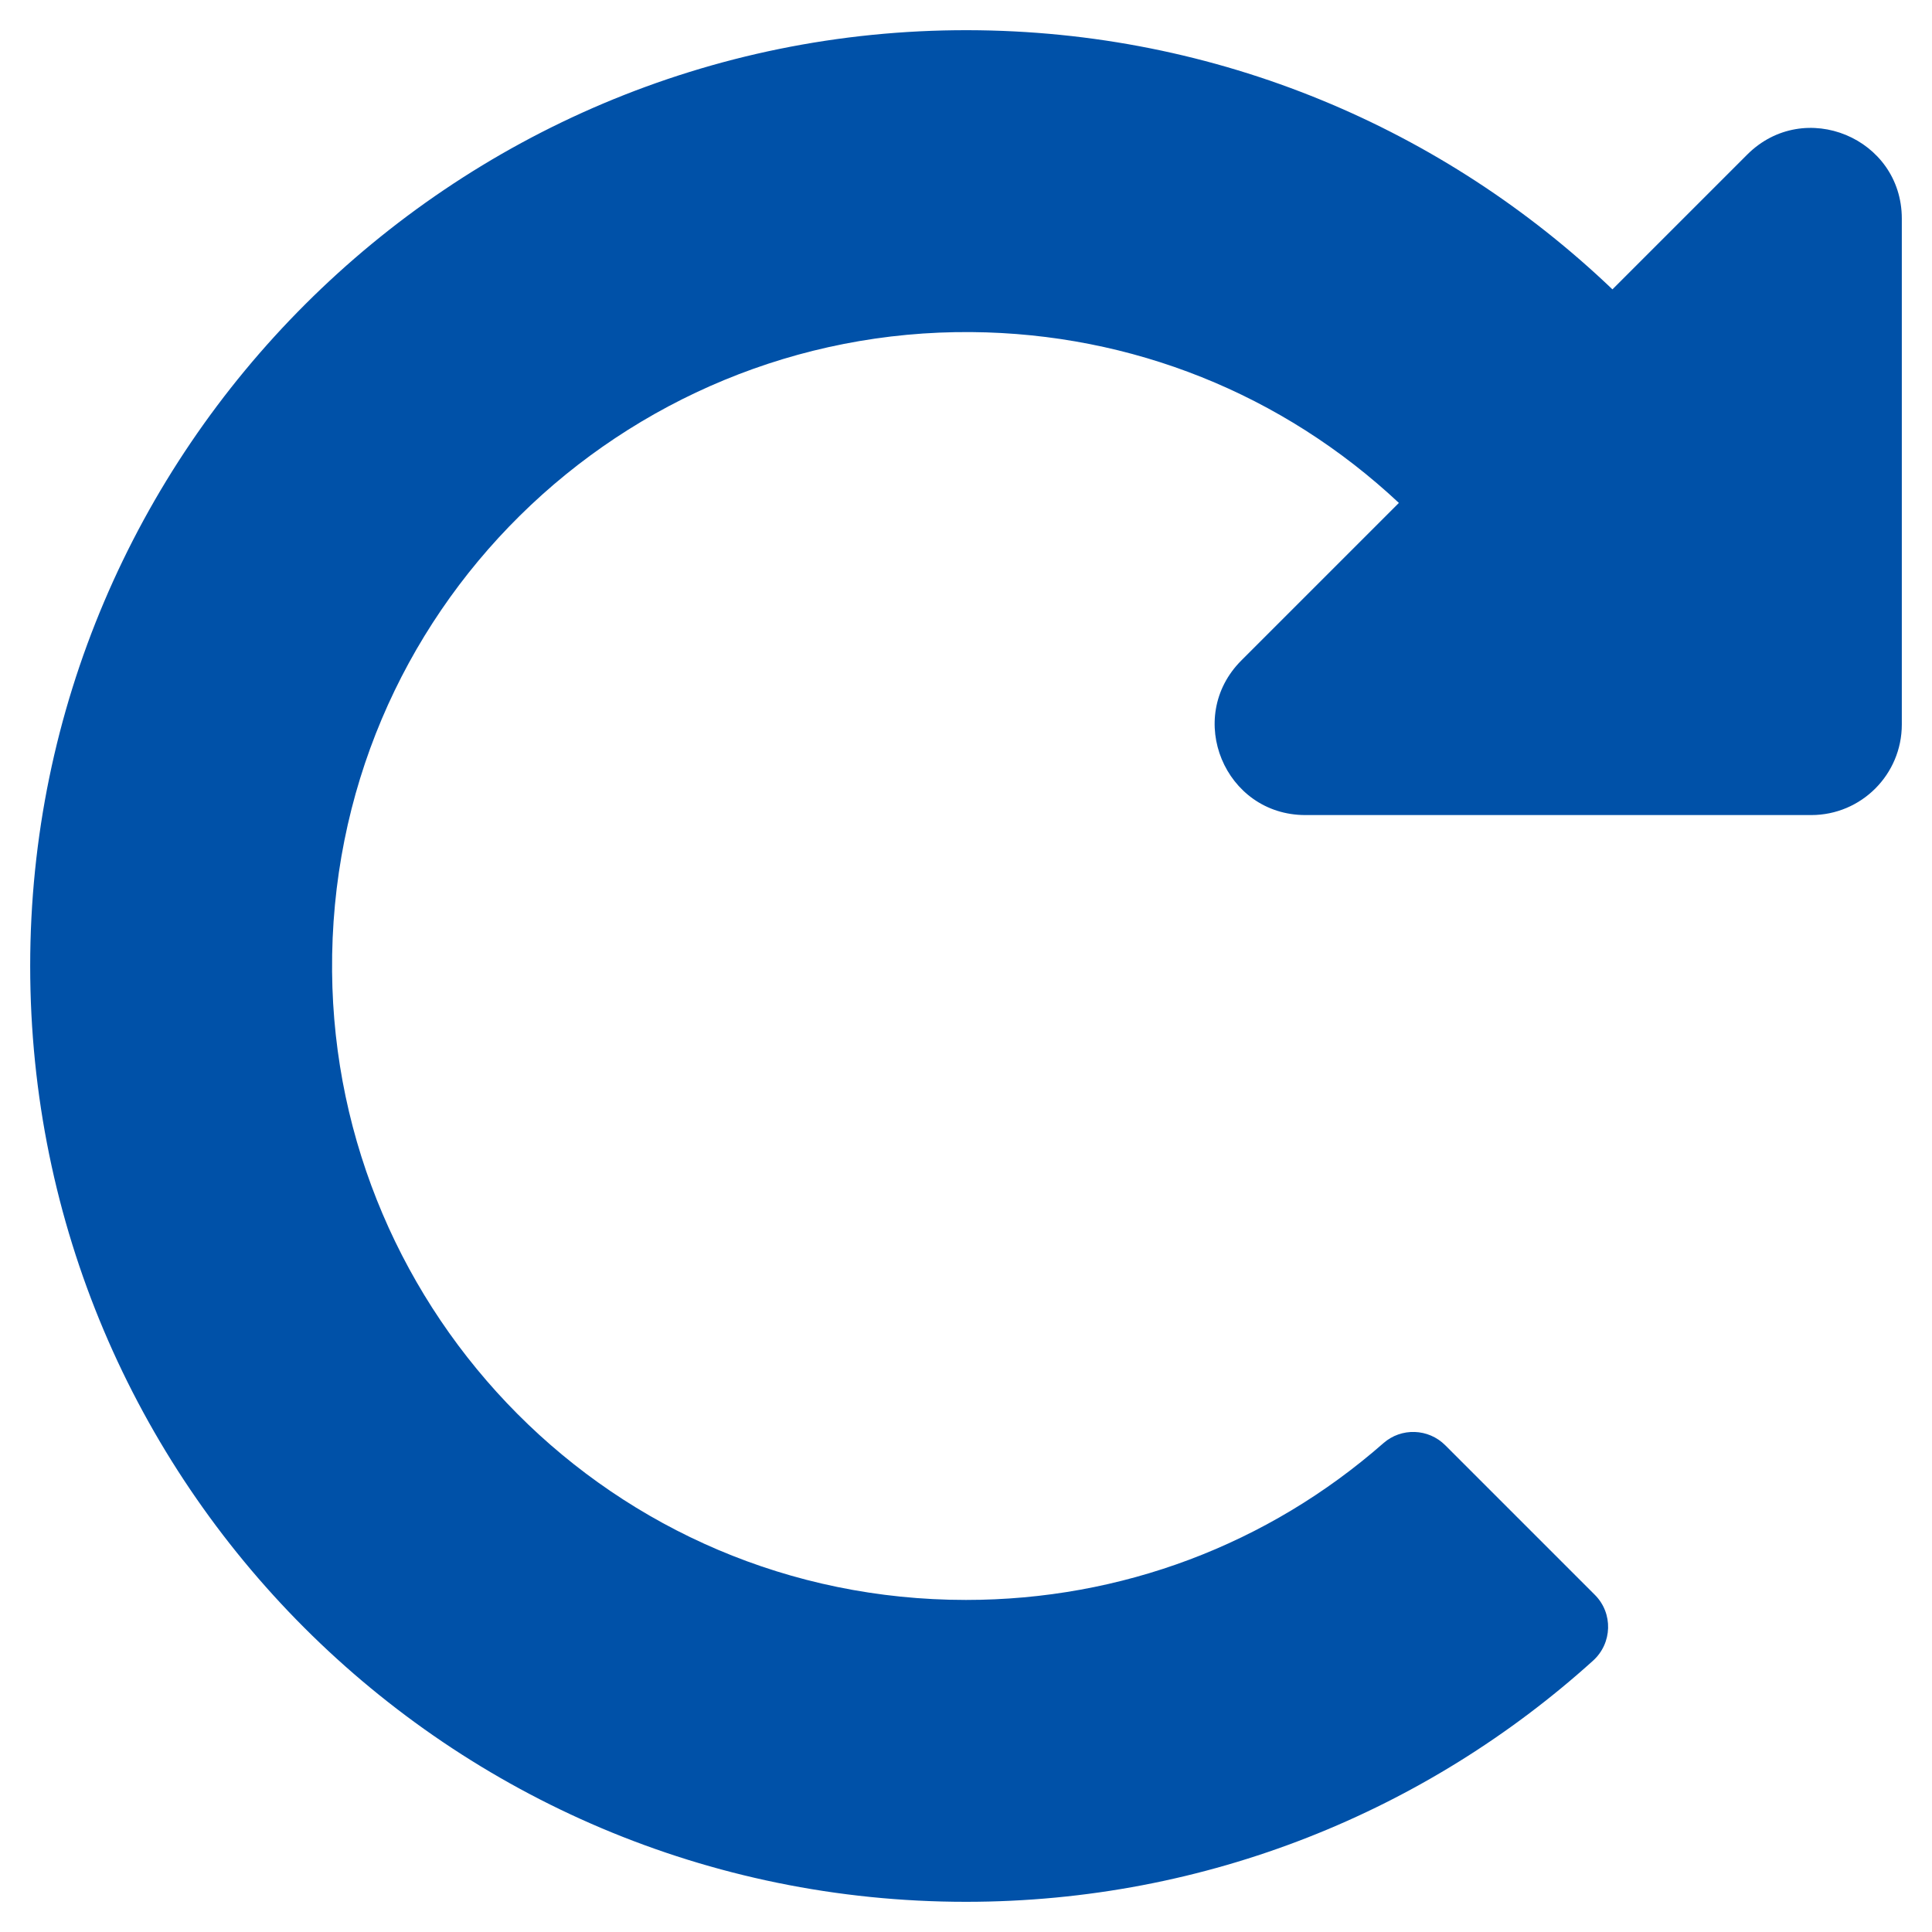
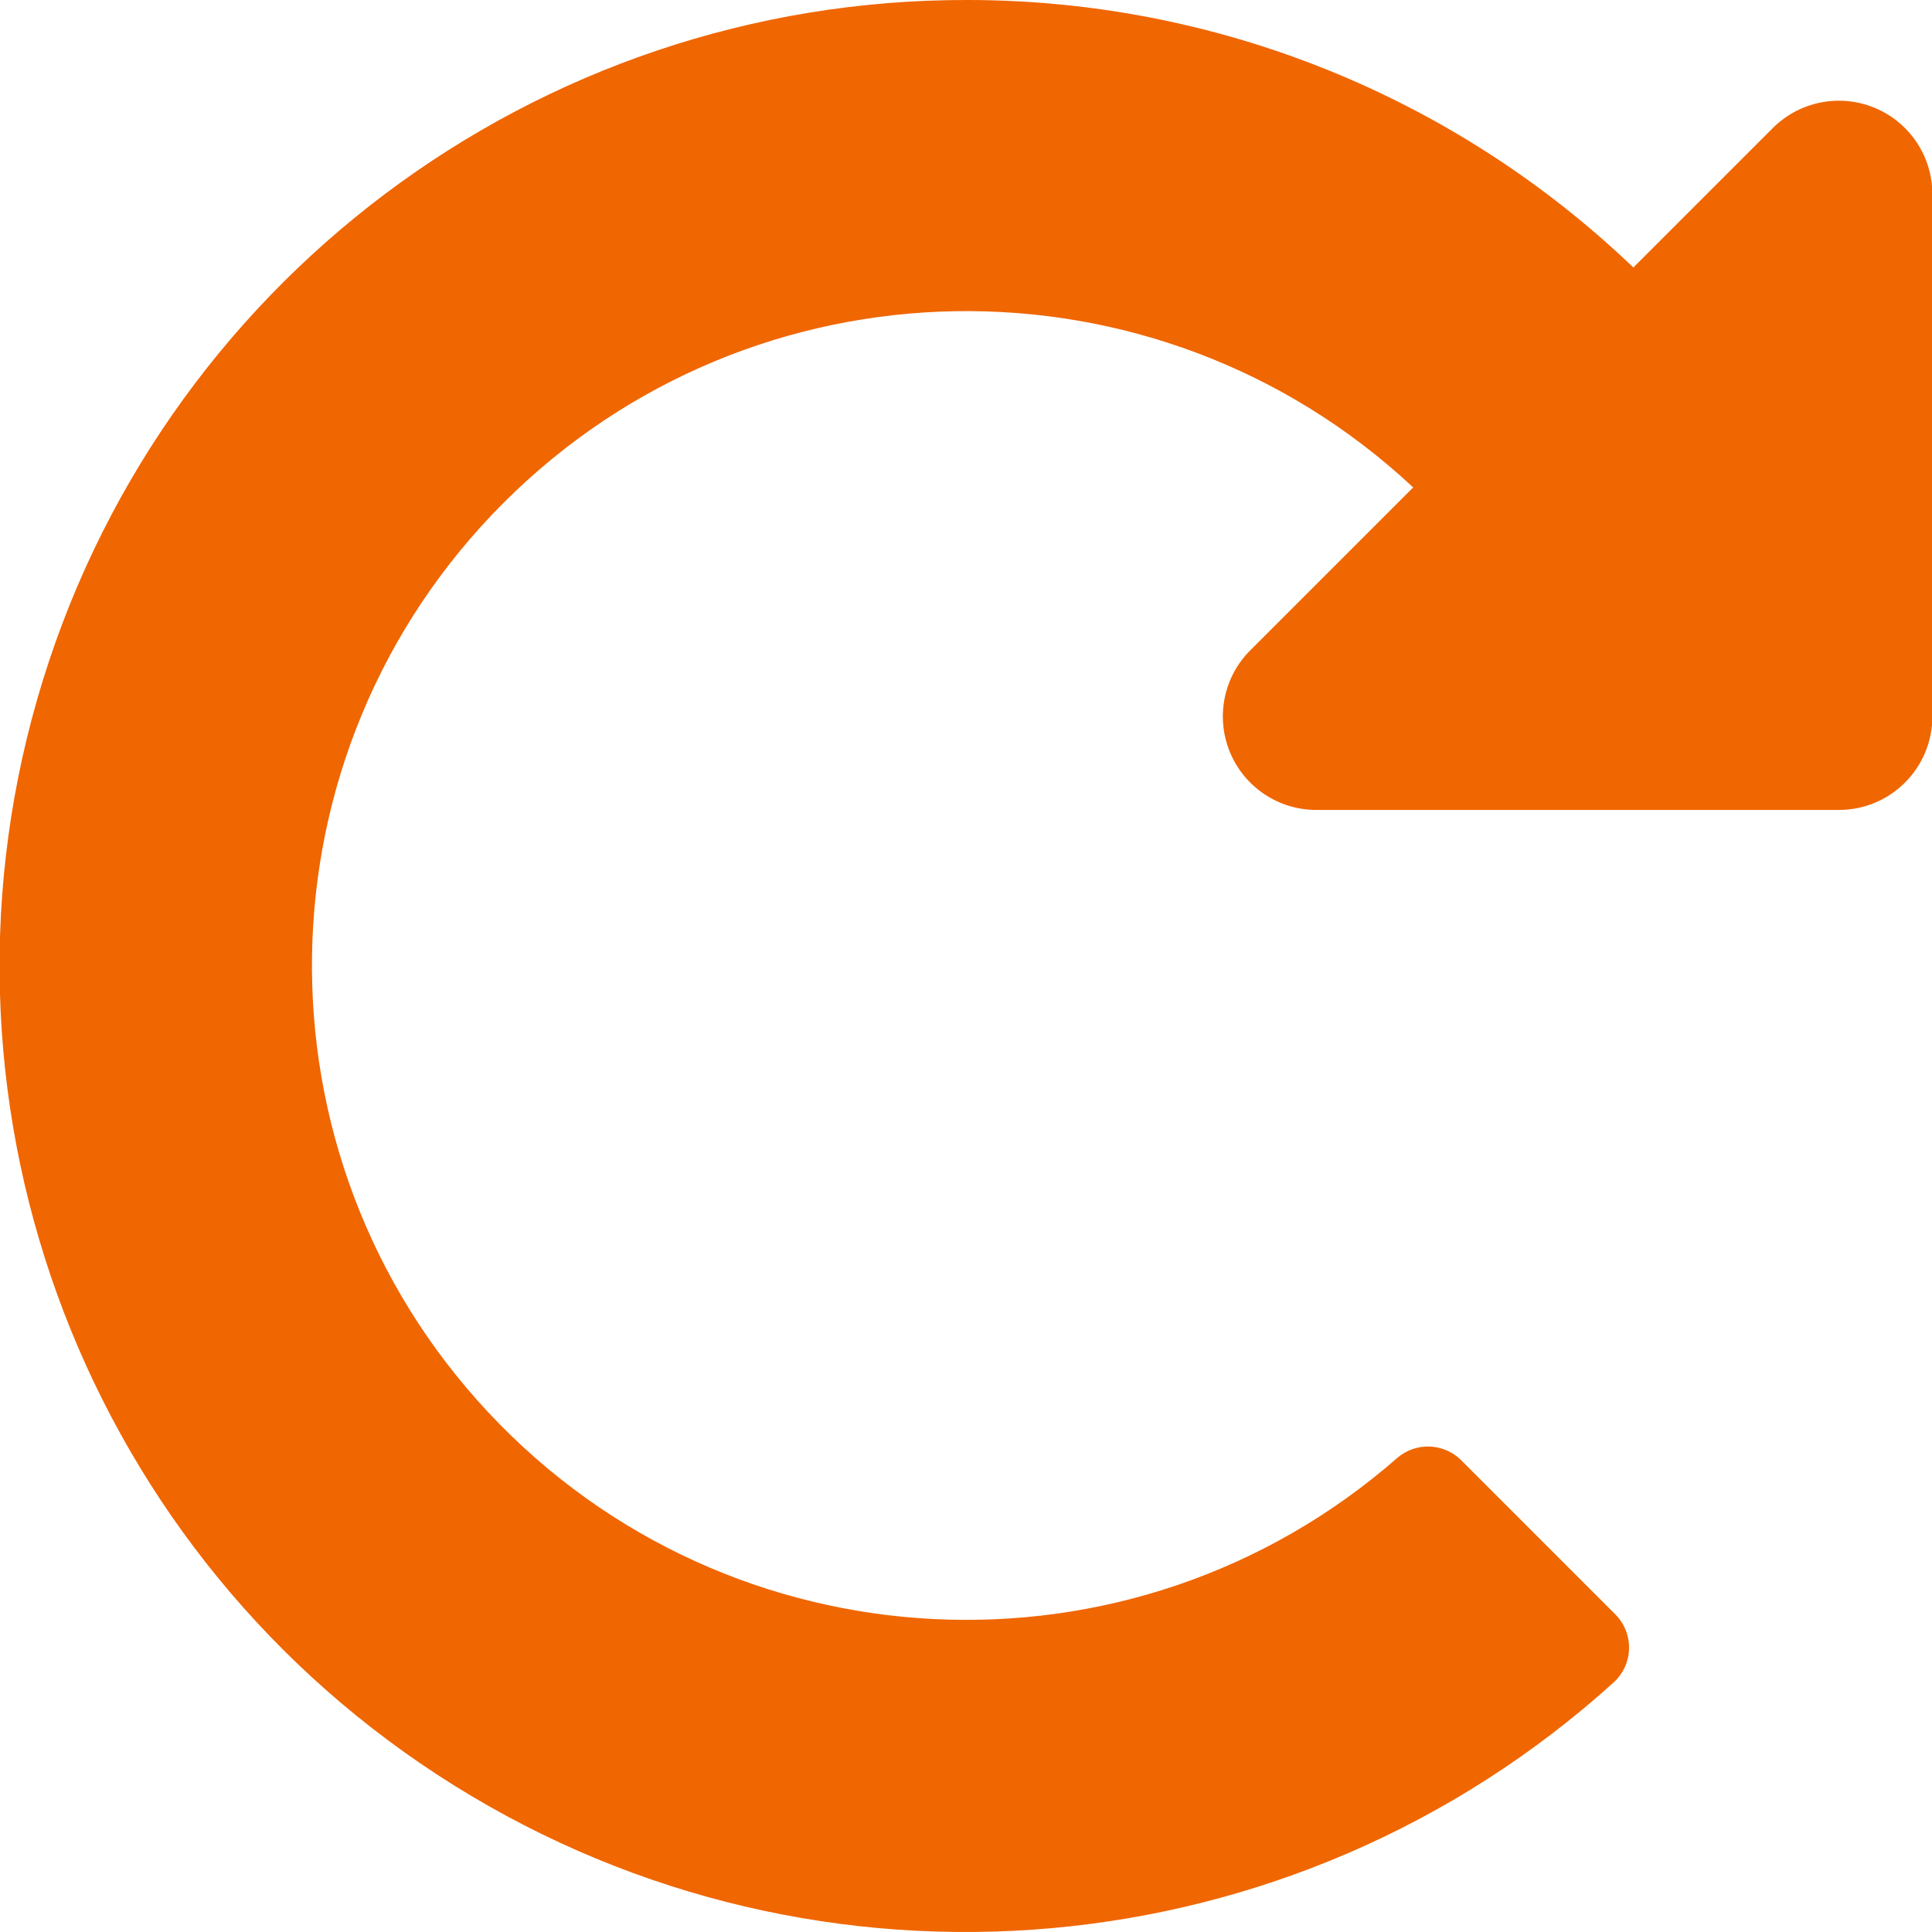
- <svg xmlns="http://www.w3.org/2000/svg" aria-hidden="true" focusable="false" data-prefix="fas" data-icon="redo-alt" color="#0051A8" class="svg-inline--fa fa-redo-alt fa-w-16" role="img" viewBox="0 0 512 512">
-   <path fill="currentColor" d="M256.455 8c66.269.119 126.437 26.233 170.859 68.685l35.715-35.715C478.149 25.851 504 36.559 504 57.941V192c0 13.255-10.745 24-24 24H345.941c-21.382 0-32.09-25.851-16.971-40.971l41.75-41.75c-30.864-28.899-70.801-44.907-113.23-45.273-92.398-.798-170.283 73.977-169.484 169.442C88.764 348.009 162.184 424 256 424c41.127 0 79.997-14.678 110.629-41.556 4.743-4.161 11.906-3.908 16.368.553l39.662 39.662c4.872 4.872 4.631 12.815-.482 17.433C378.202 479.813 319.926 504 256 504 119.034 504 8.001 392.967 8 256.002 7.999 119.193 119.646 7.755 256.455 8z" />
+ <svg xmlns="http://www.w3.org/2000/svg" width="20.54" height="20.54" viewBox="0 0 20.54 20.54">
+   <path id="back-list" d="M18.289,8a10.235,10.235,0,0,1,7.076,2.844l1.479-1.479a.994.994,0,0,1,1.7.7v5.552a.994.994,0,0,1-.994.994H21.995a.994.994,0,0,1-.7-1.7l1.729-1.729a6.957,6.957,0,1,0-.169,10.318.5.5,0,0,1,.678.023l1.642,1.642a.5.5,0,0,1-.02.722A10.27,10.27,0,1,1,18.289,8Z" transform="translate(-8 -8)" fill="#f06601" />
</svg>
